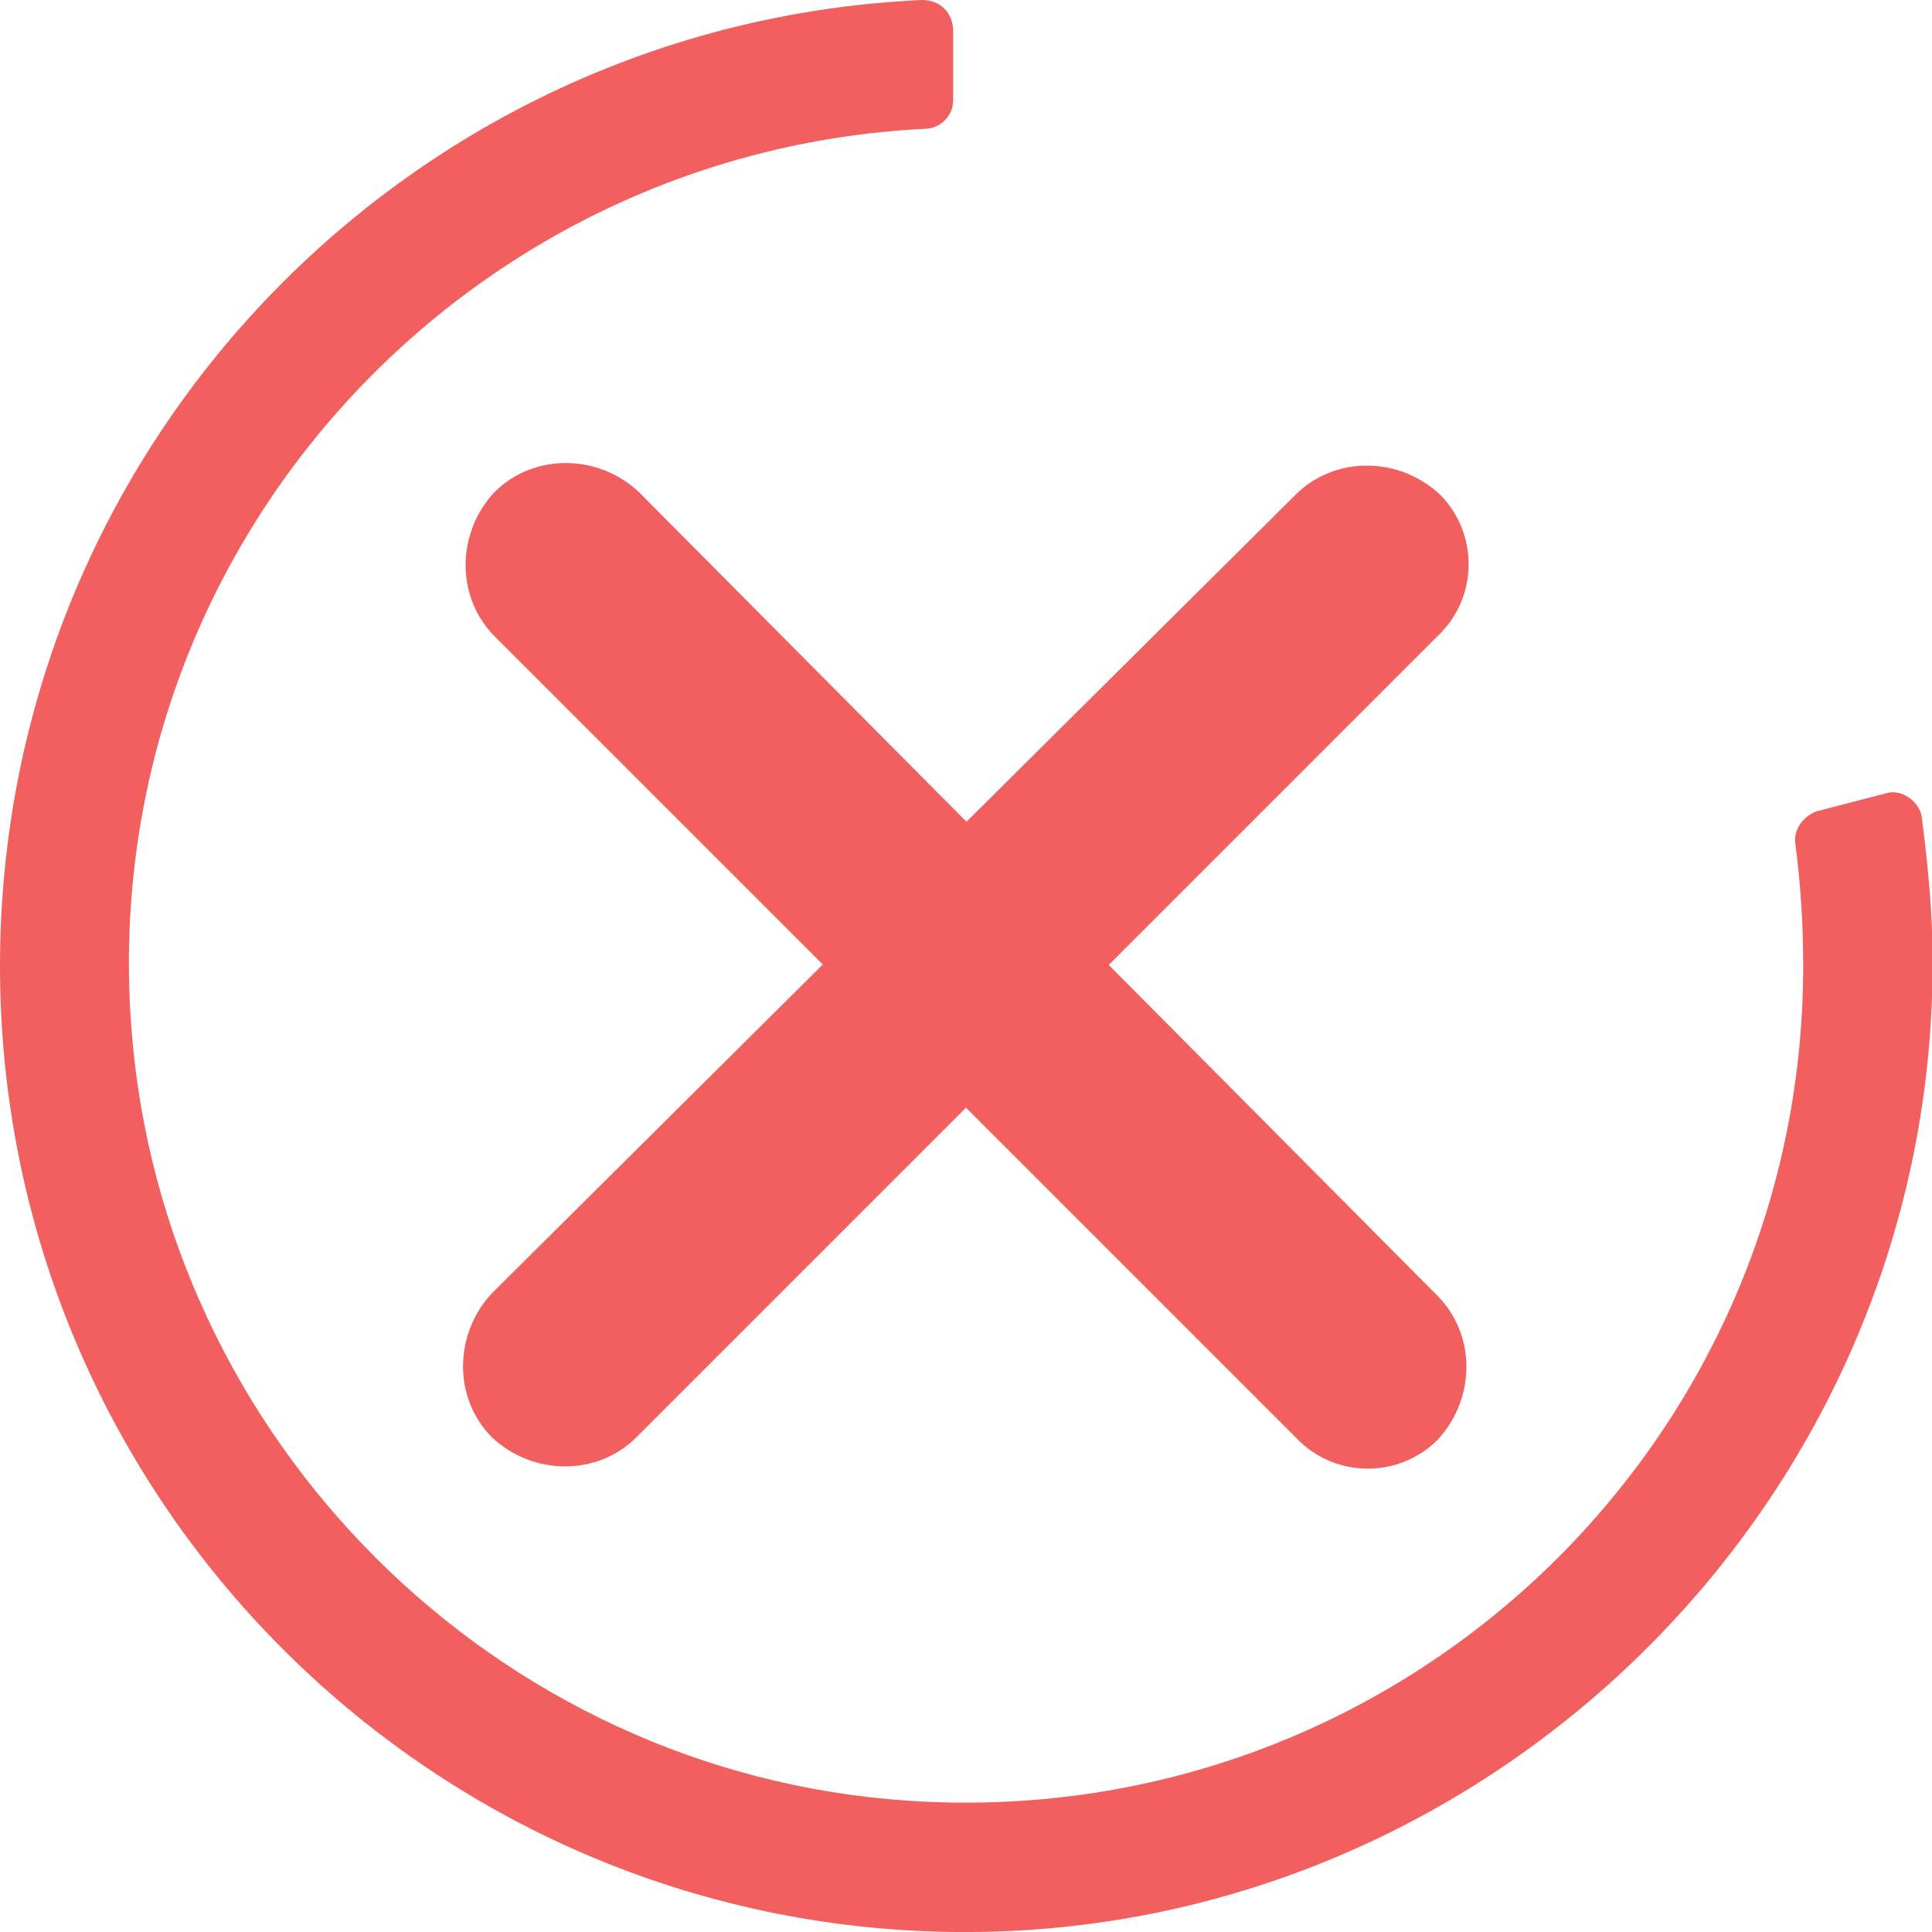
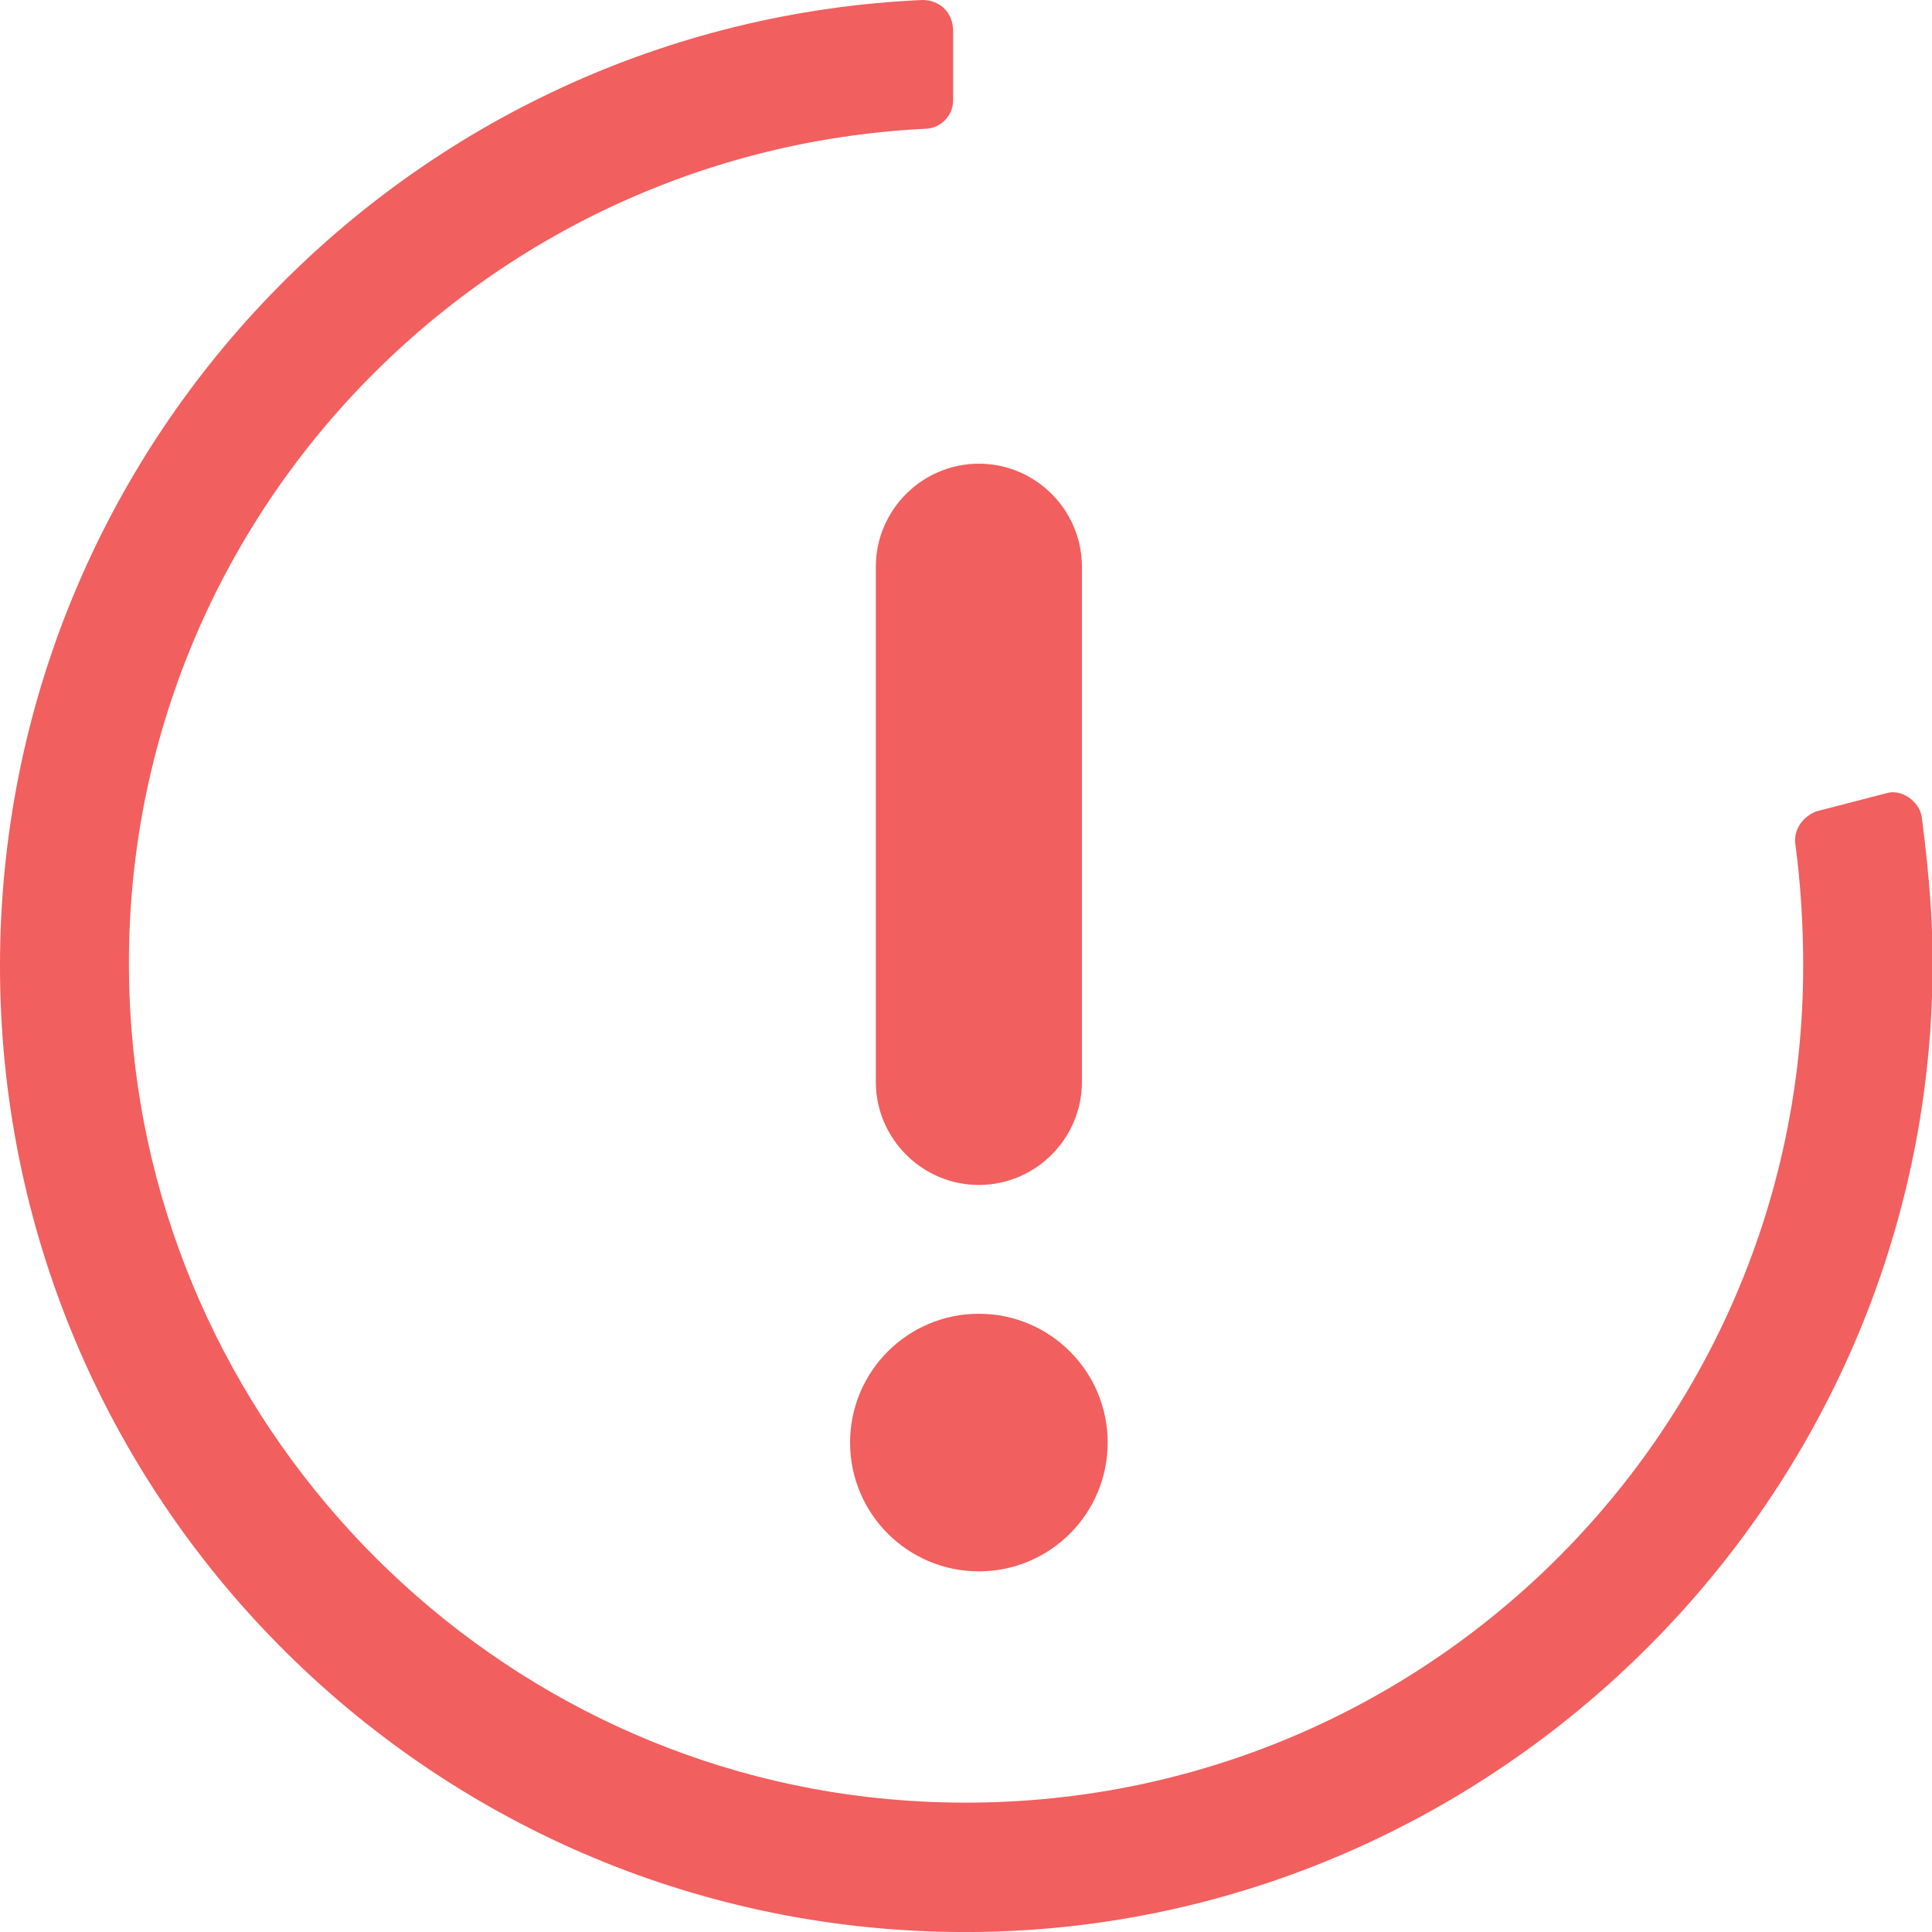
- <svg xmlns="http://www.w3.org/2000/svg" version="1.1" id="Layer_1" x="0px" y="0px" viewBox="0 0 75 75" style="enable-background:new 0 0 75 75;" xml:space="preserve">
+ <svg xmlns="http://www.w3.org/2000/svg" xmlns:xlink="http://www.w3.org/1999/xlink" version="1.1" id="Layer_1" x="0px" y="0px" viewBox="0 0 75 75" style="enable-background:new 0 0 75 75;" xml:space="preserve">
  <style type="text/css">
- 	.st0{fill-rule:evenodd;clip-rule:evenodd;fill:#F15F5E;}
+ 	.st0{clip-path:url(#SVGID_2_);}
+ 	.st1{fill-rule:evenodd;clip-rule:evenodd;fill:#F15F5E;}
+ 	.st2{fill:#F15F5E;}
</style>
-   <g id="Modals">
-     <g id="Group">
-       <path id="Combined-Shape" class="st0" d="M35.9,5C17.9,5.9,3.7,21.4,5.1,39.9c1.2,16,14.1,28.9,30.1,30C54.2,71.2,70,56.2,70,37.5    c0-1.6-0.1-3.2-0.3-4.7c-0.1-0.6,0.3-1.1,0.8-1.3l2.7-0.7c0.6-0.2,1.3,0.3,1.4,0.9c0.3,2.3,0.5,4.6,0.4,7    C74.3,59,57.3,75.2,37.1,75C16.6,74.8,0,58.1,0,37.5C0,17.3,15.9,0.9,35.8,0C36.5,0,37,0.5,37,1.2v2.7C37,4.5,36.5,5,35.9,5z" />
-       <path id="Rectangle-40-Copy" class="st0" d="M46.4,46.8L46.4,46.8c-0.3,0.3-0.7,0.3-0.9,0L29.2,30.5c-0.3-0.3-0.3-0.7,0-0.9l0,0    c0.3-0.3,0.7-0.3,0.9,0l16.2,16.2C46.7,46.1,46.7,46.5,46.4,46.8z" />
-       <path class="st0" d="M50.3,55.8L19.2,24.7c-1.5-1.5-1.5-4,0-5.6l0,0c1.5-1.5,4-1.5,5.6,0l31,31.2c1.5,1.5,1.5,4,0,5.6l0,0    C54.3,57.4,51.8,57.4,50.3,55.8z" />
-       <path class="st0" d="M55.8,24.7L24.7,55.8c-1.5,1.5-4,1.5-5.6,0l0,0c-1.5-1.5-1.5-4,0-5.6l31.2-31c1.5-1.5,4-1.5,5.6,0l0,0    C57.4,20.7,57.4,23.2,55.8,24.7z" />
+   <g>
+     <defs>
+       <rect id="SVGID_1_" x="0" width="75" height="75" />
+     </defs>
+     <clipPath id="SVGID_2_">
+       <use xlink:href="#SVGID_1_" style="overflow:visible;" />
+     </clipPath>
+     <g class="st0">
+       <path class="st1" d="M35.9,5C17.9,5.9,3.7,21.4,5.1,39.9c1.2,16,14.1,28.9,30.1,30C54.2,71.2,70,56.2,70,37.5    c0-1.6-0.1-3.2-0.3-4.7c-0.1-0.6,0.3-1.1,0.8-1.3l2.7-0.7c0.6-0.2,1.3,0.3,1.4,0.9c0.3,2.3,0.5,4.6,0.4,7    C74.3,59,57.3,75.2,37.1,75C16.6,74.8,0,58.1,0,37.5C0,17.3,15.9,0.9,35.8,0C36.5,0,37,0.5,37,1.2v2.7C37,4.5,36.5,5,35.9,5z" />
+       <circle class="st2" cx="38" cy="56" r="5" />
+       <path class="st2" d="M38,18L38,18c2.2,0,4,1.8,4,4v20c0,2.2-1.8,4-4,4l0,0c-2.2,0-4-1.8-4-4V22C34,19.8,35.8,18,38,18z" />
    </g>
  </g>
</svg>
